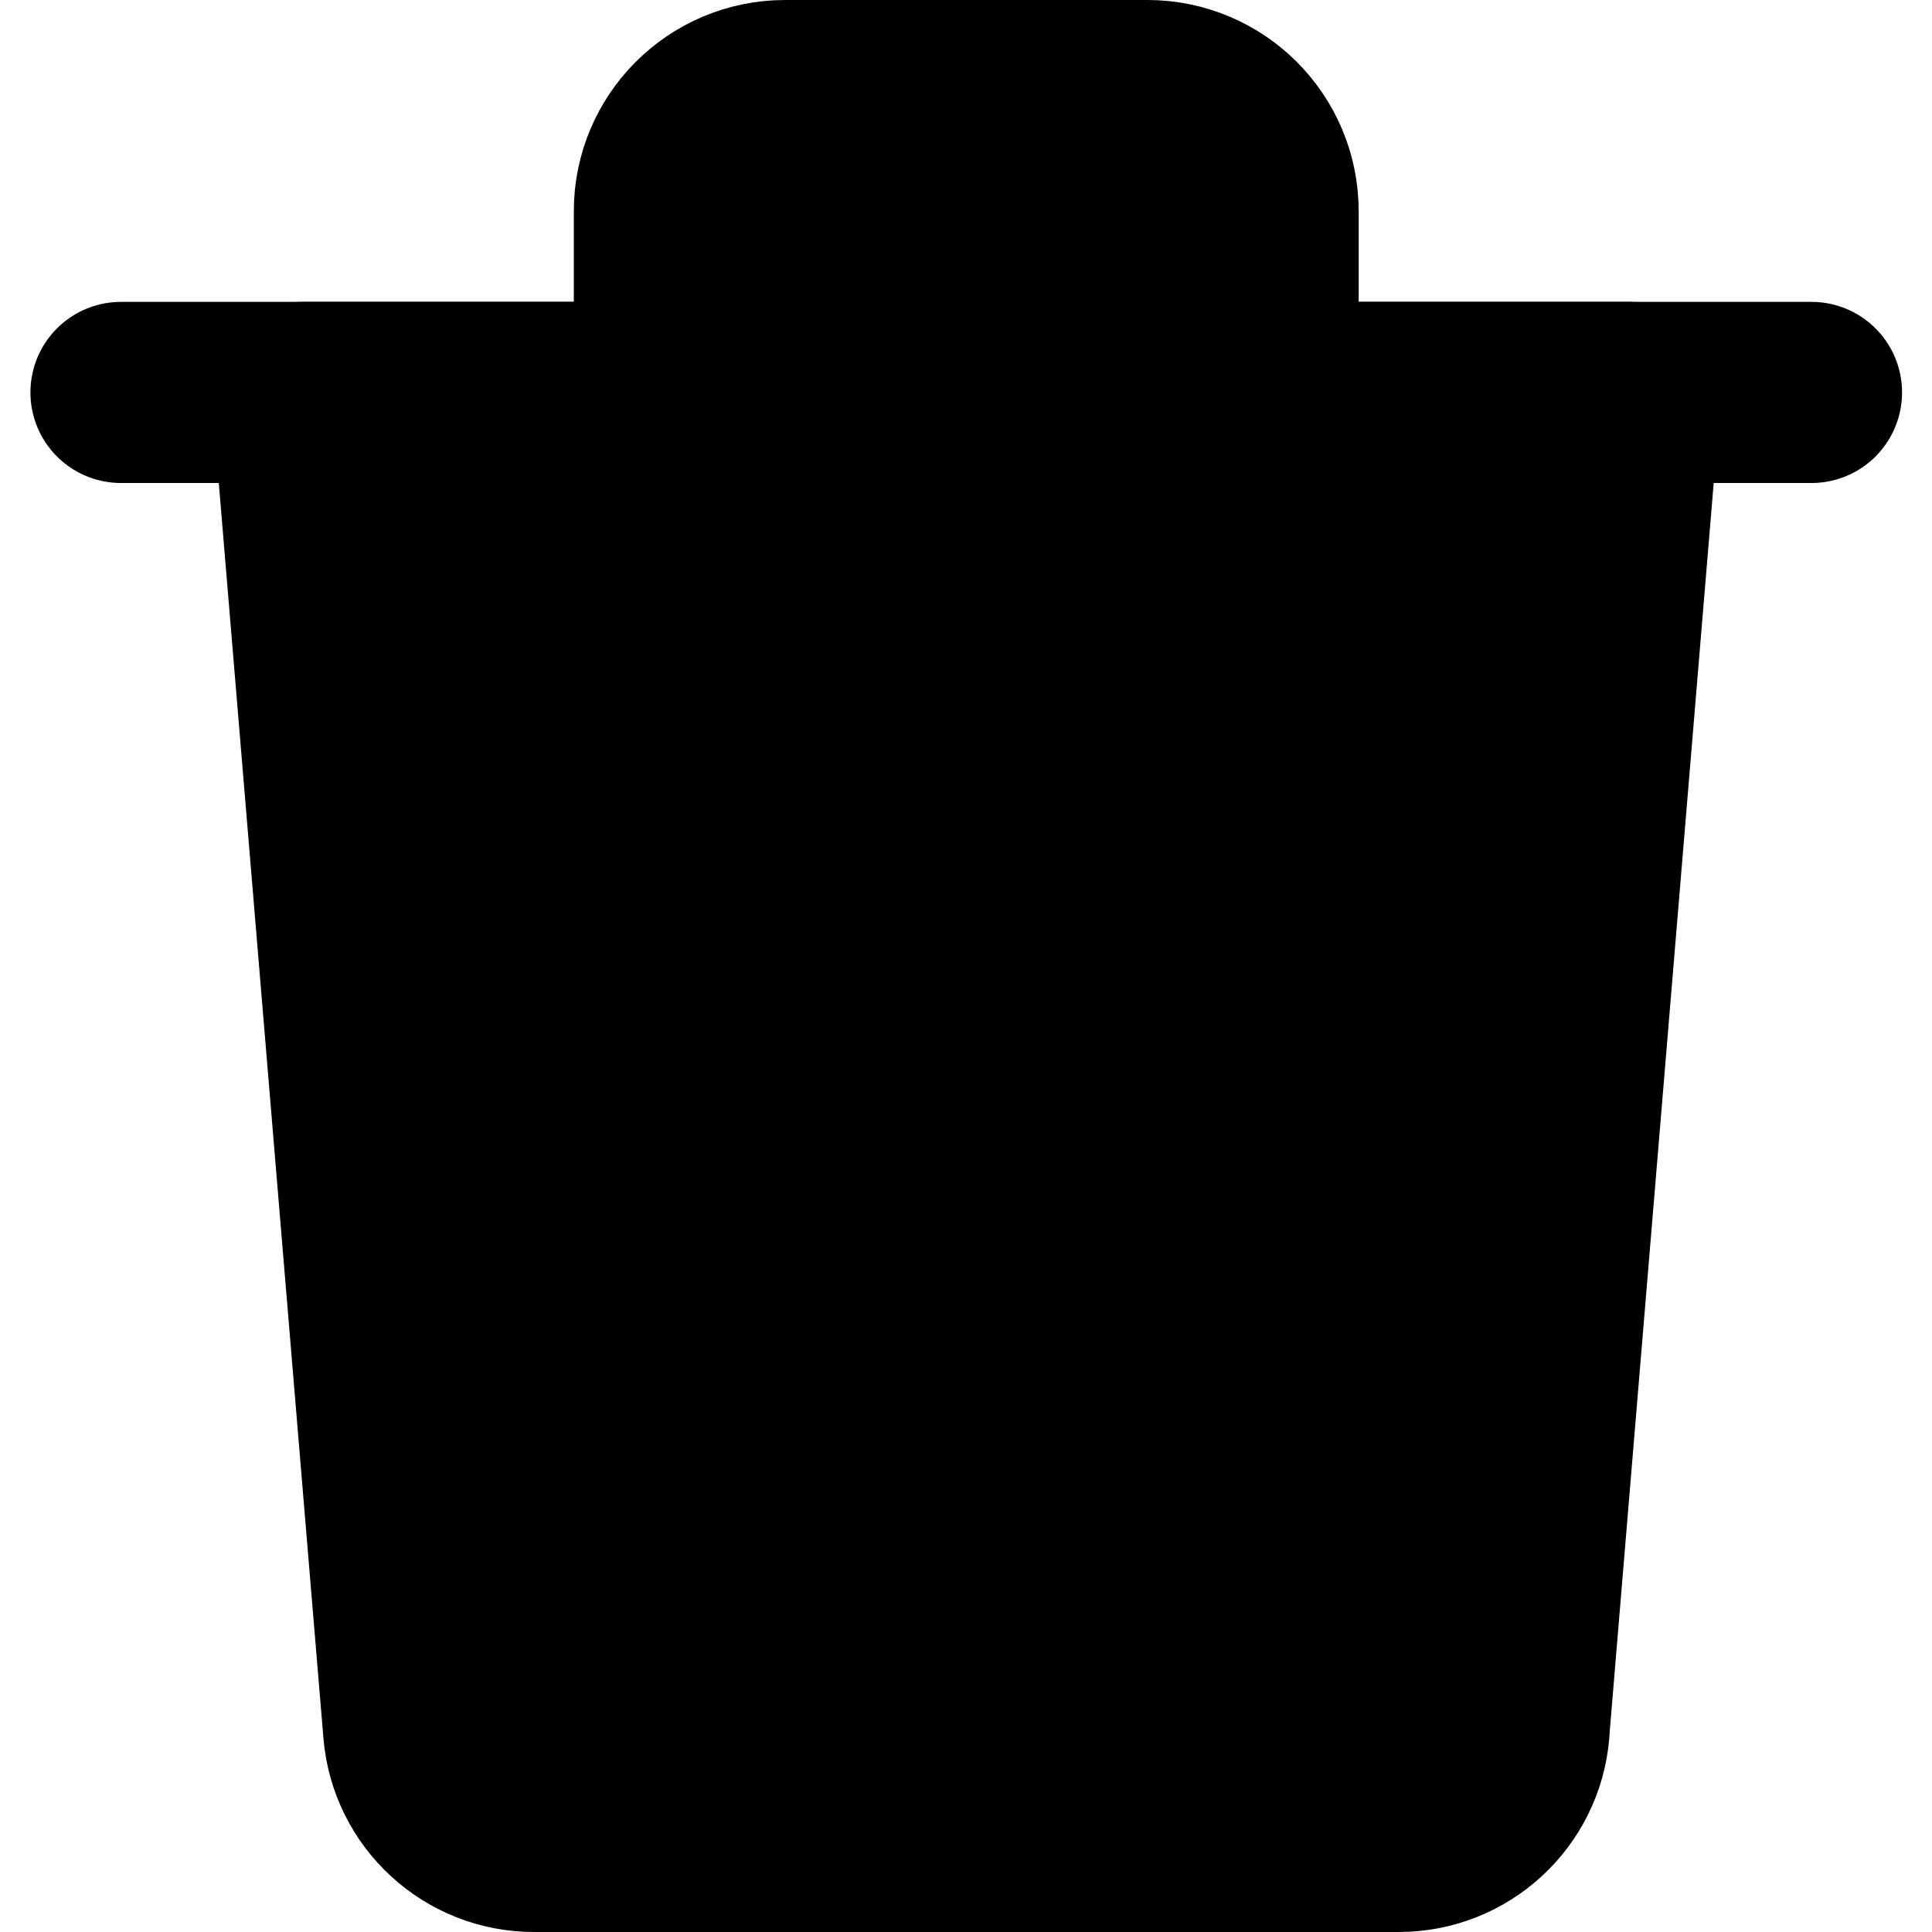
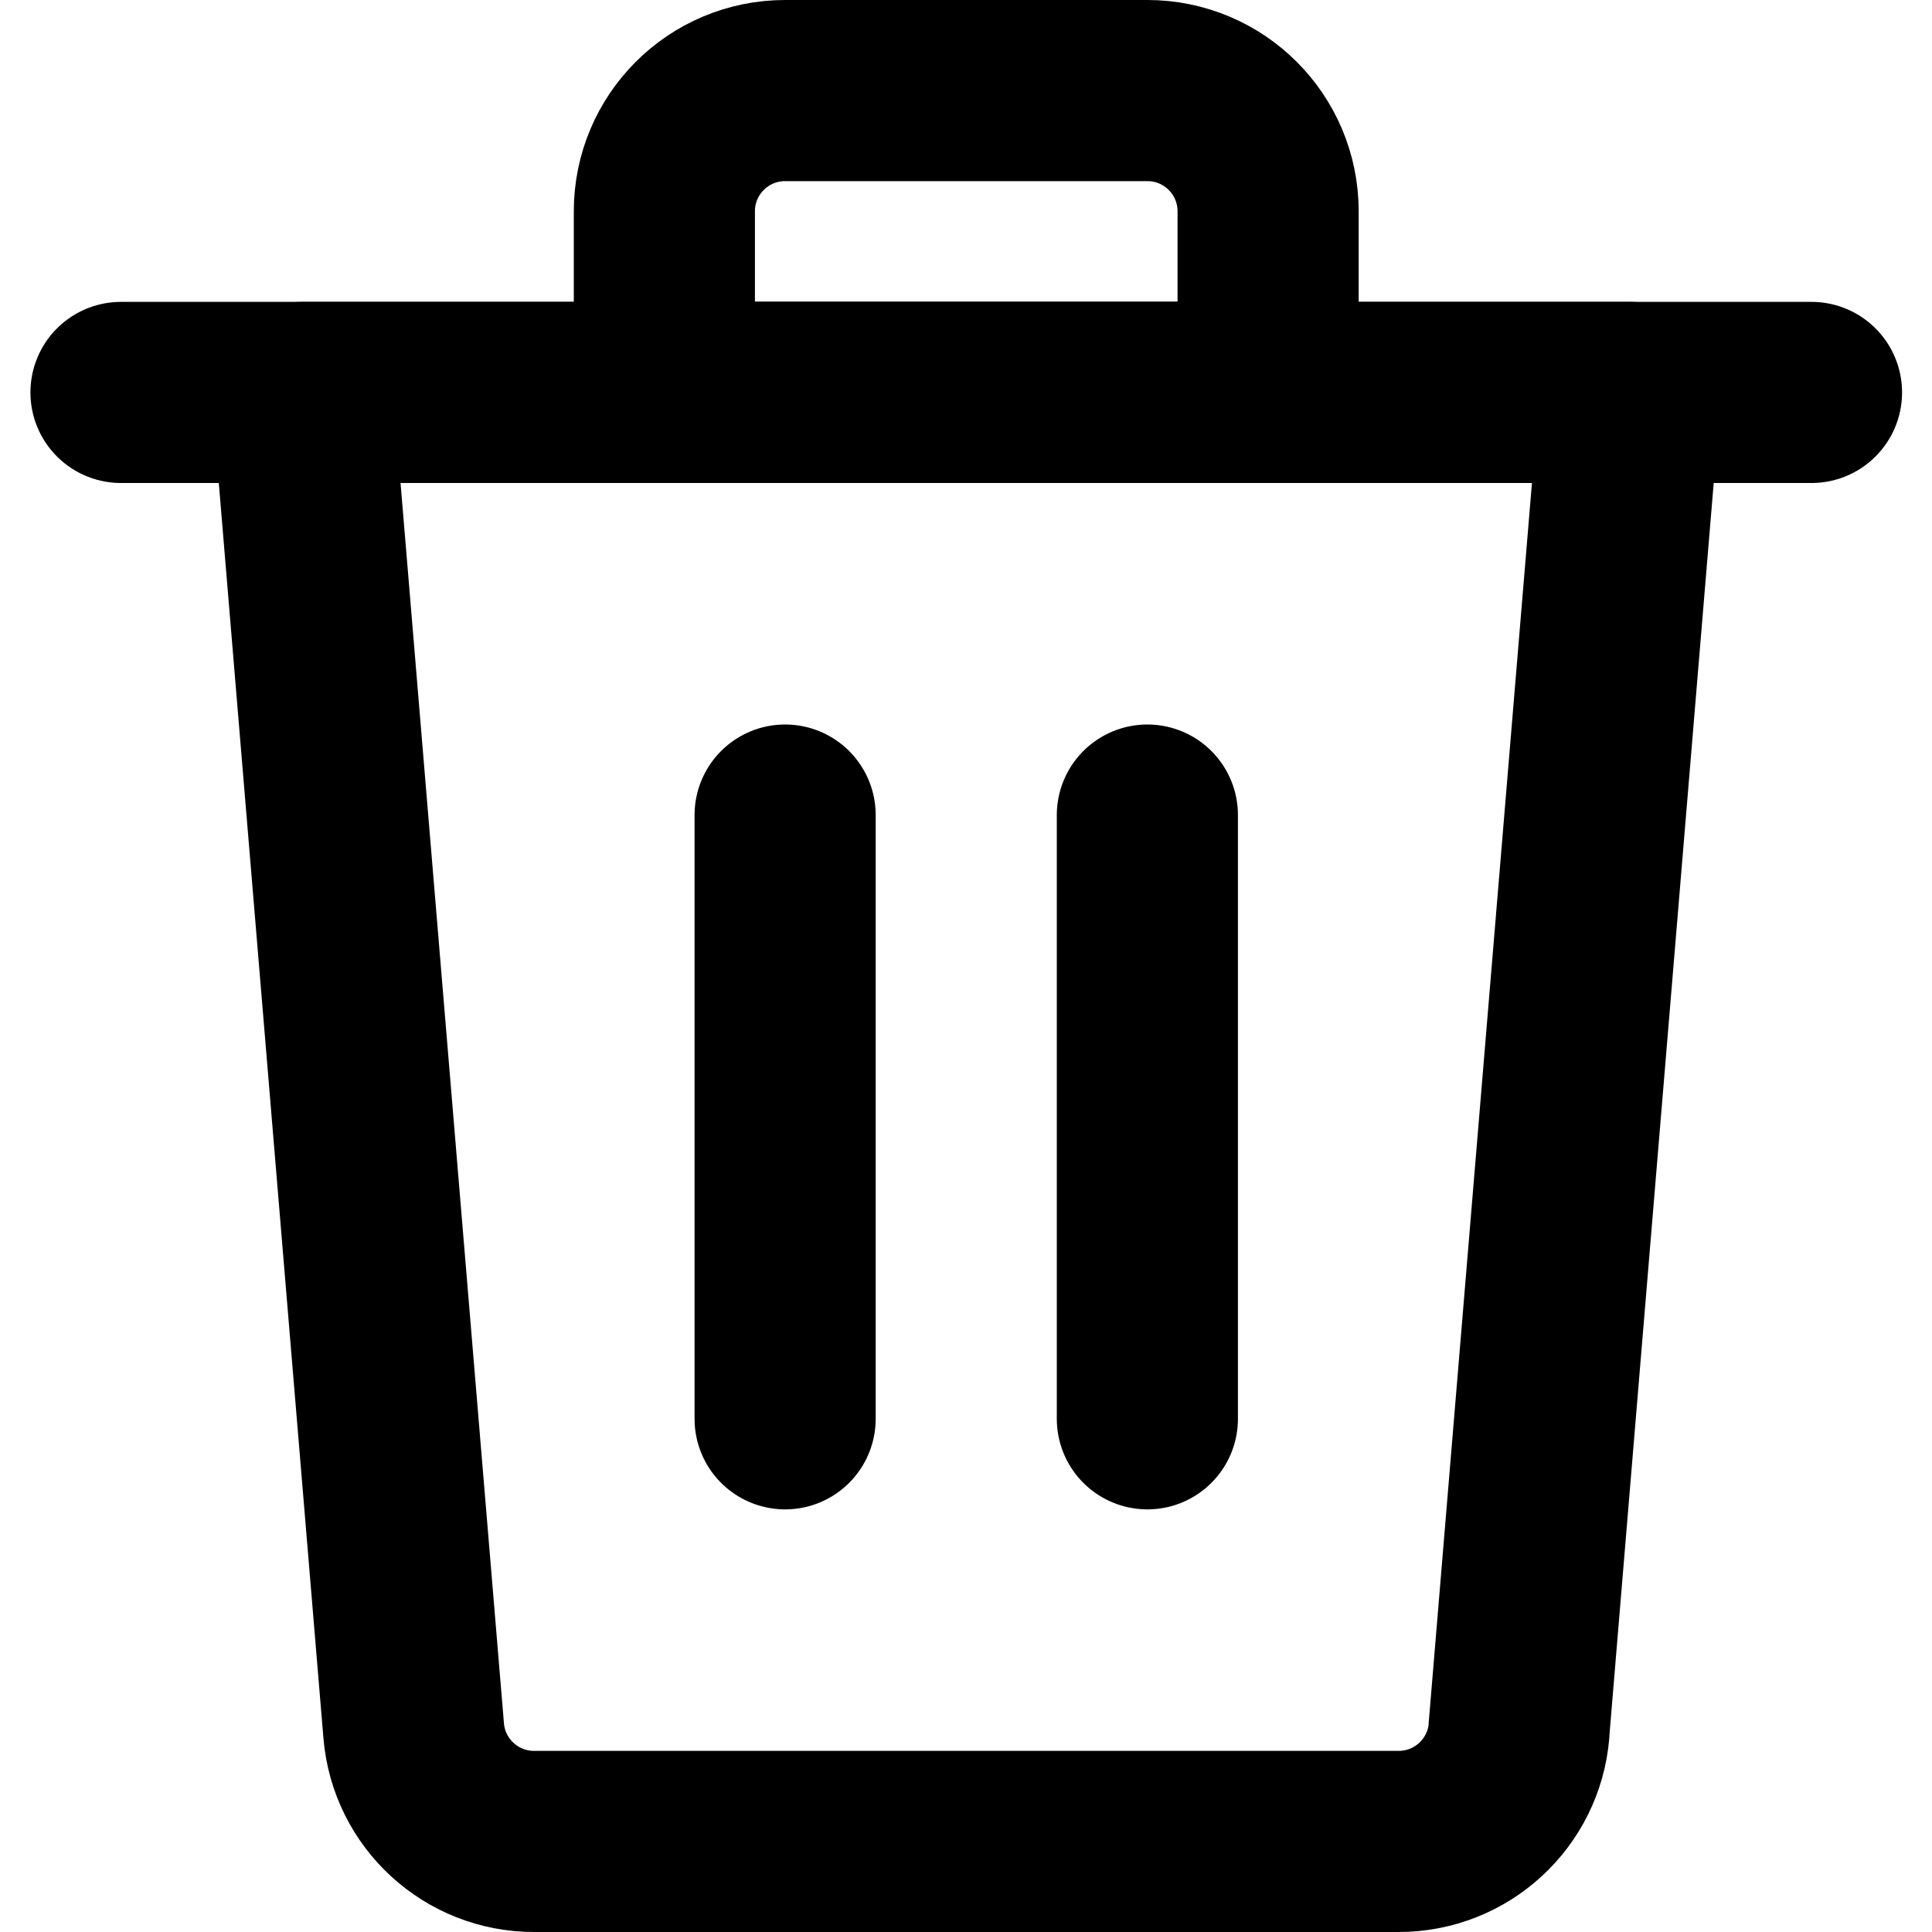
- <svg xmlns="http://www.w3.org/2000/svg" viewBox="0 0 16 16">
+ <svg xmlns="http://www.w3.org/2000/svg" viewBox="0 0 16 16" fill="none">
  <path d="M1.002 3.25h14" stroke="#000" stroke-width="1.5" stroke-linecap="round" stroke-linejoin="round" />
  <path clip-rule="evenodd" d="M9.502.75h-3a1 1 0 0 0-1 1v1.5h5v-1.5a1 1 0 0 0-1-1z" stroke="#000" stroke-width="1.5" stroke-linecap="round" stroke-linejoin="round" />
  <path d="M6.502 11.75v-5M9.502 11.75v-5" stroke="#000" stroke-width="1.5" stroke-linecap="round" stroke-linejoin="round" />
  <path clip-rule="evenodd" d="M12.58 14.333a1 1 0 0 1-.998.917H4.423a1 1 0 0 1-.997-.917L2.502 3.25h11l-.923 11.083z" stroke="#000" stroke-width="1.5" stroke-linecap="round" stroke-linejoin="round" />
</svg>
